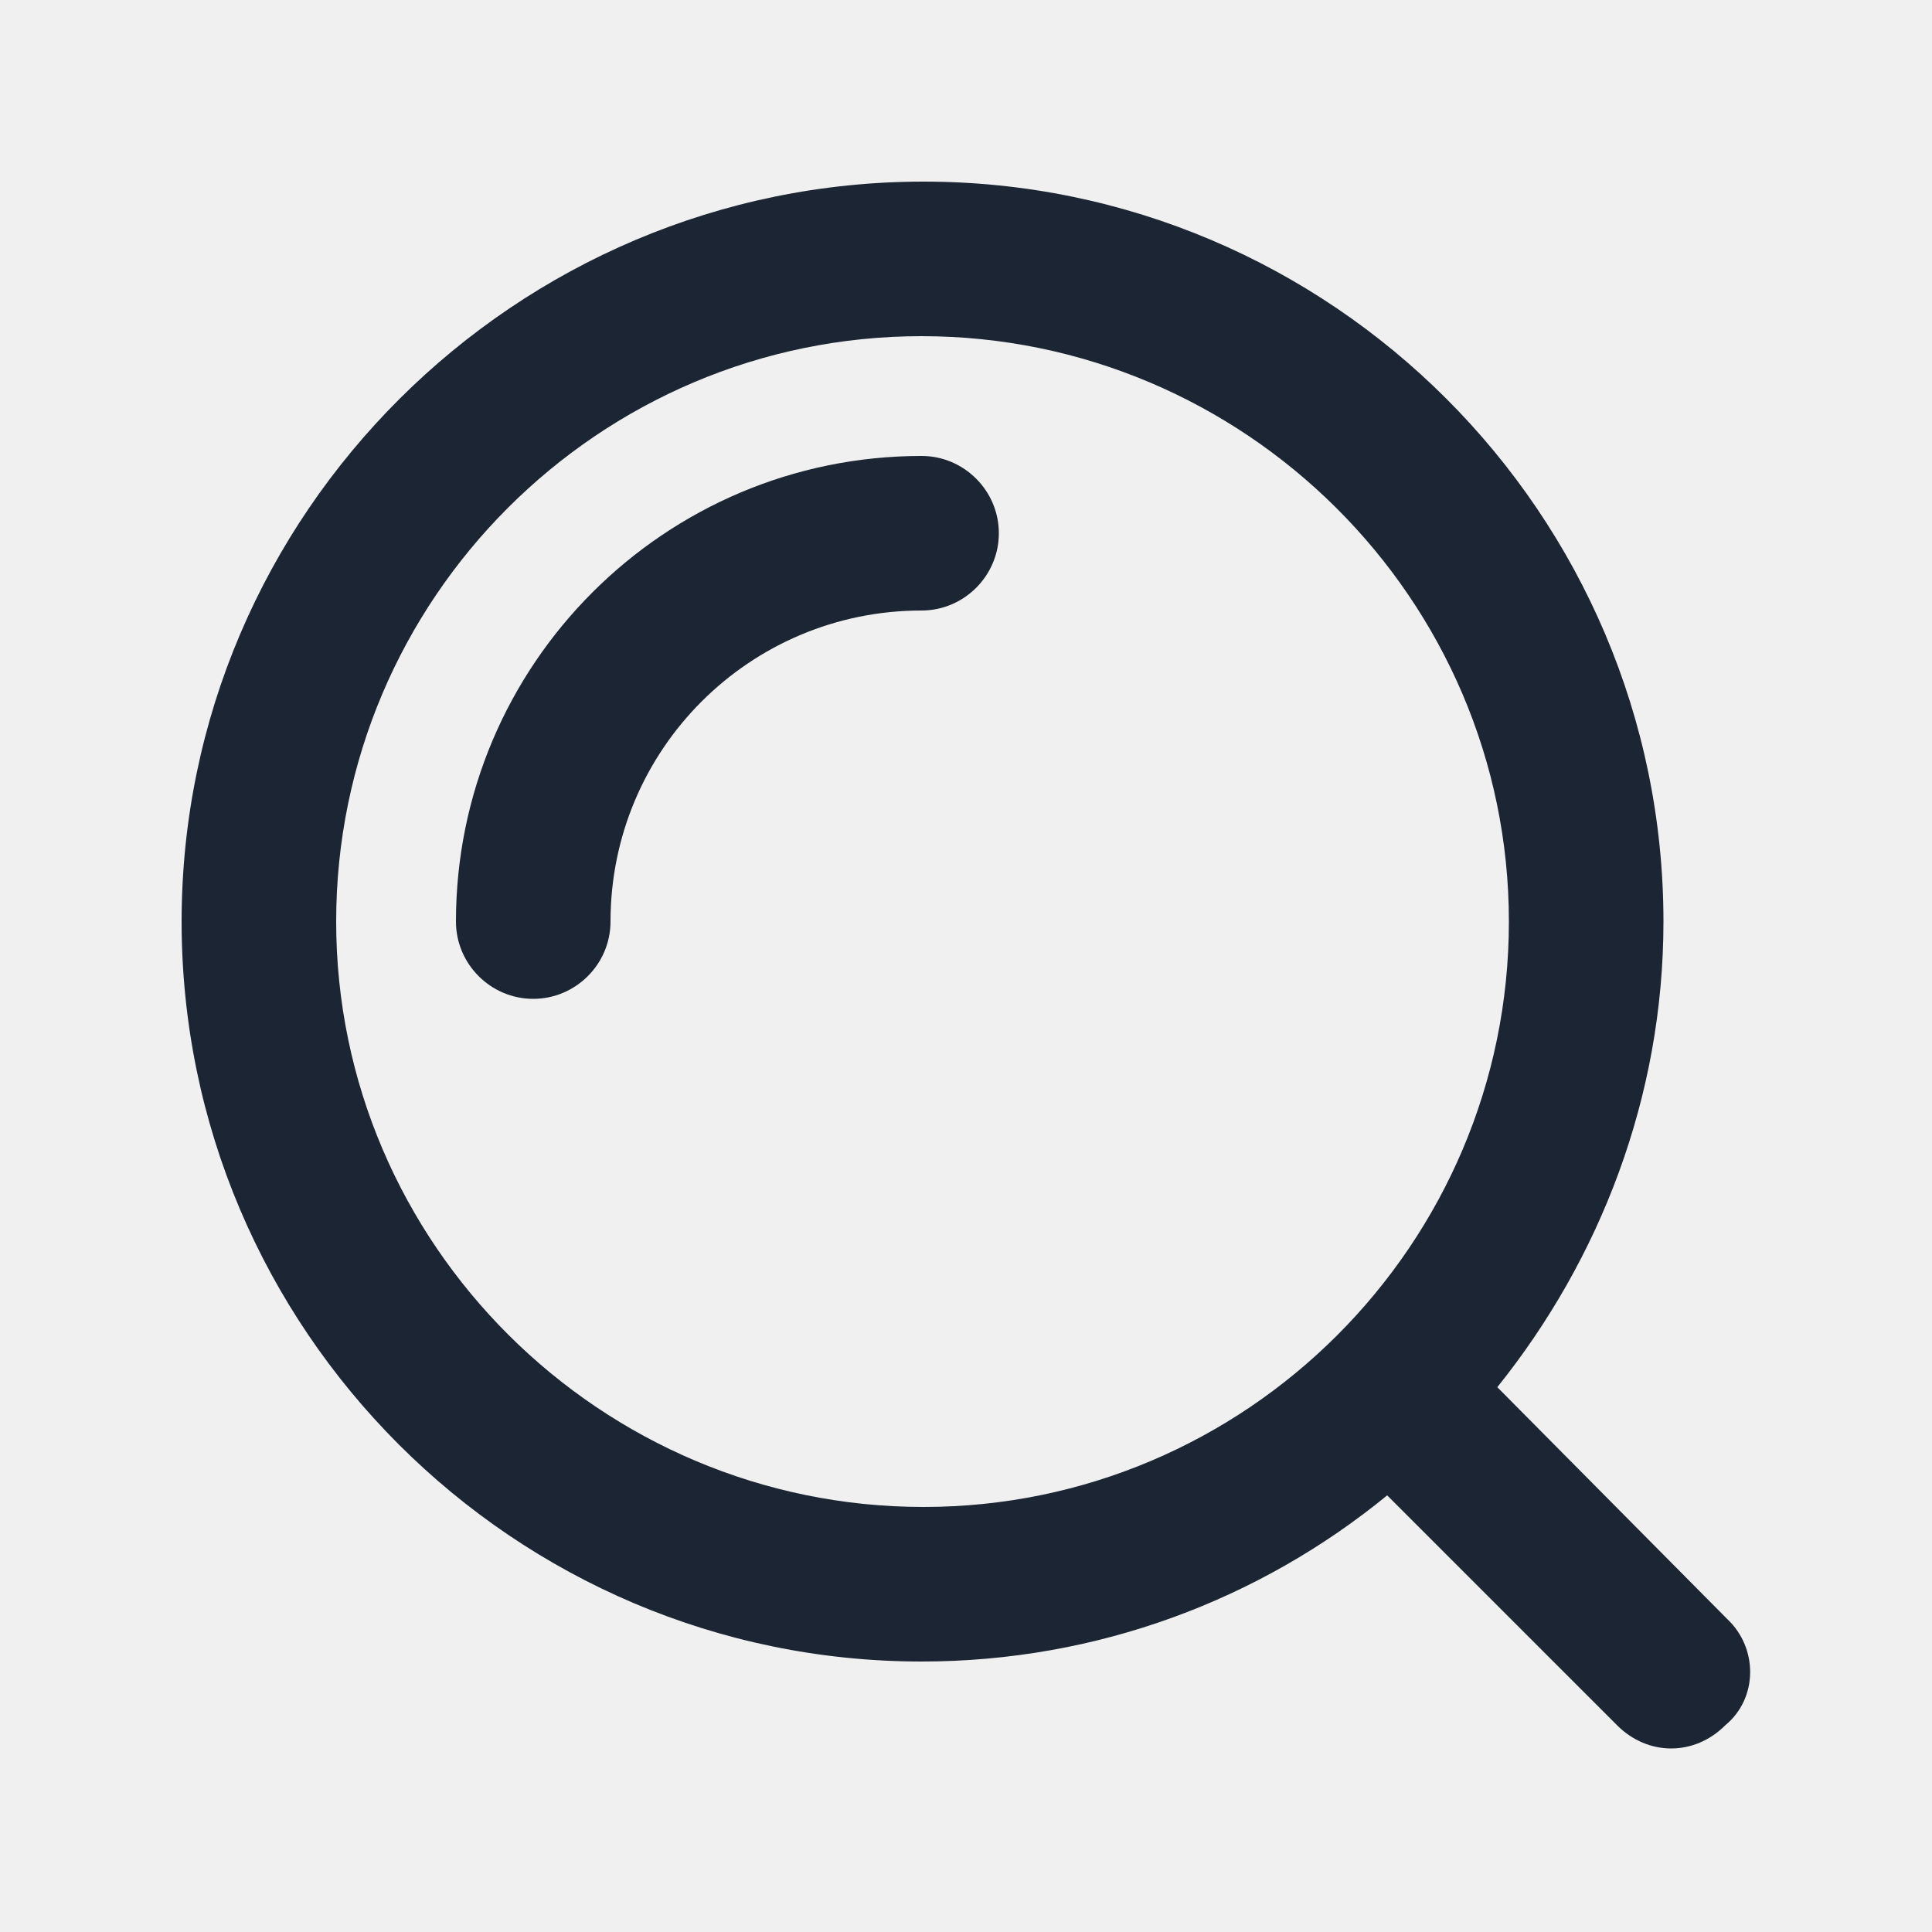
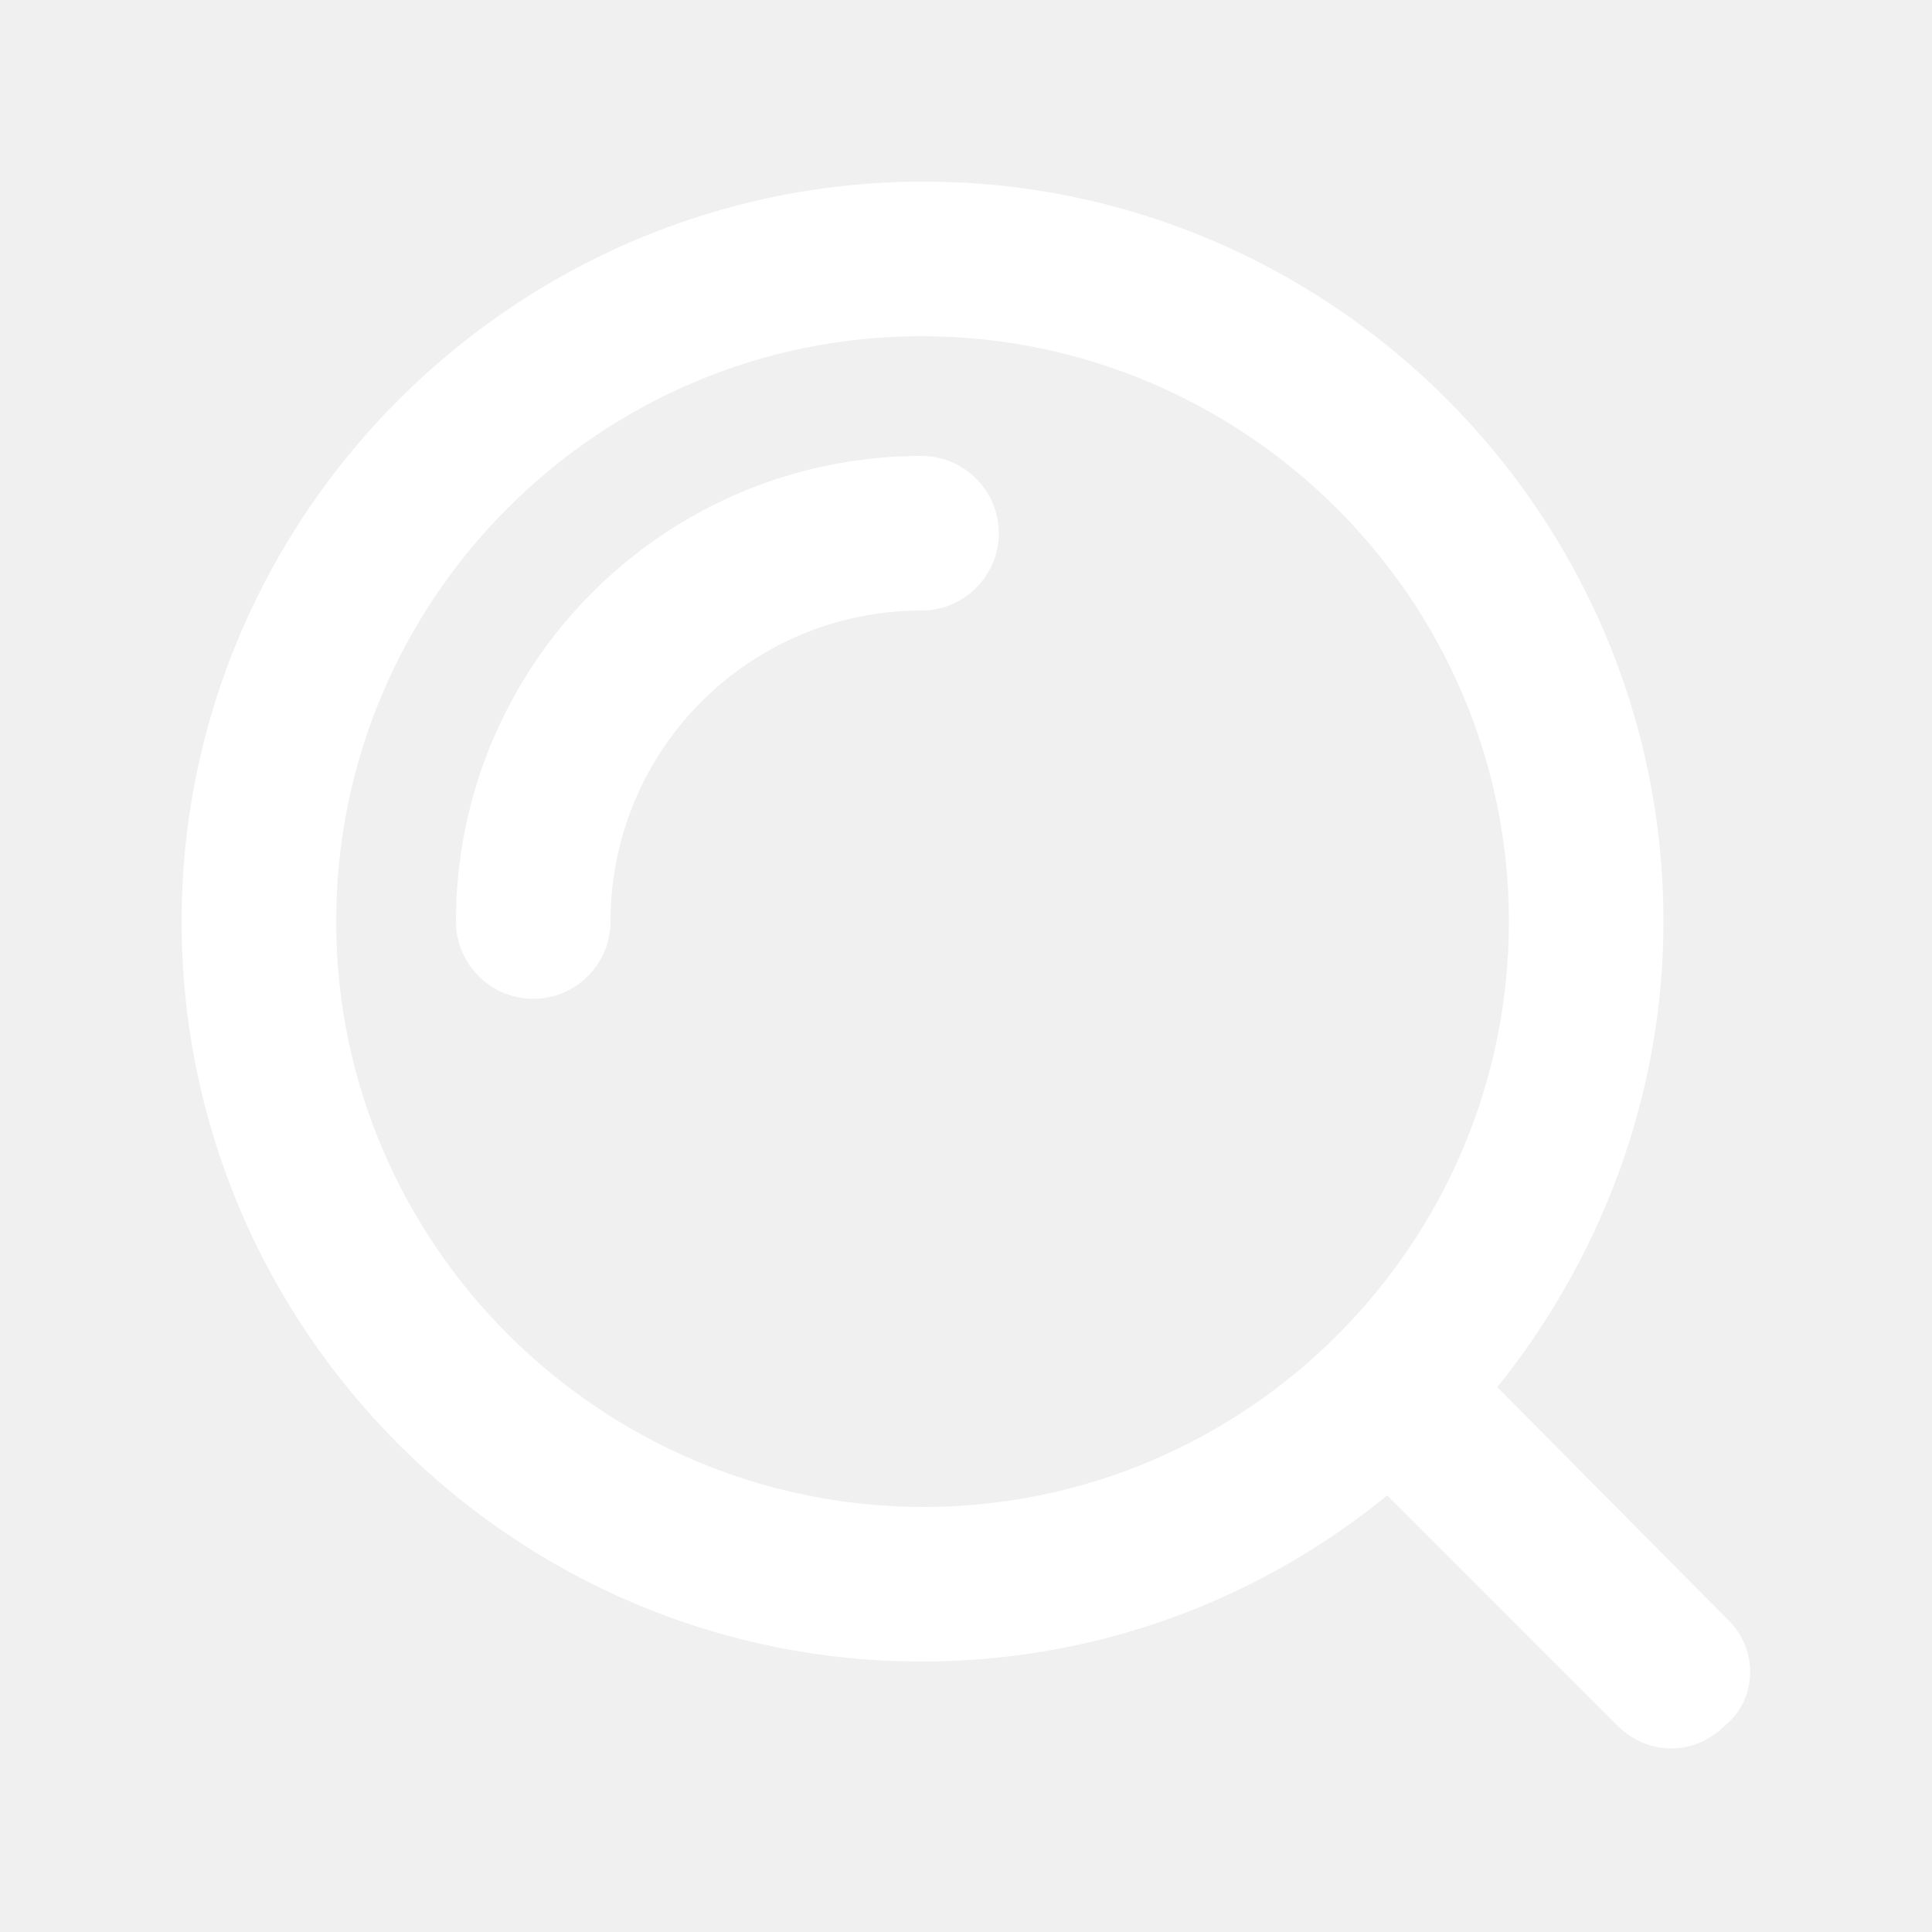
<svg xmlns="http://www.w3.org/2000/svg" version="1.1" id="Livello_1" x="0px" y="0px" viewBox="0 0 100 100" style="enable-background:new 0 0 100 100;" xml:space="preserve">
  <style type="text/css">
	.st0{fill:#1B2533;}
	.st1{fill:#DFEAF8;}
	.st2{fill:#FF6827;}
	.st3{fill:#FFD0C0;}
	.st4{fill:none;stroke:#1B2533;stroke-width:8;stroke-linecap:round;stroke-linejoin:round;stroke-miterlimit:10;}
	.st5{fill:none;stroke:#FFFFFF;stroke-width:8;stroke-linecap:round;stroke-linejoin:round;stroke-miterlimit:10;}
	.st6{fill:none;stroke:#1B2533;stroke-width:5.609;stroke-linecap:round;stroke-linejoin:round;stroke-miterlimit:10;}
	.st7{fill:#1B2533;stroke:#1B2533;stroke-width:5.609;stroke-linecap:round;stroke-linejoin:round;stroke-miterlimit:10;}
+ 	.st8{fill:#FFFFFF;}
</style>
  <rect y="-295.4" class="st0" width="42.5" height="42.5" />
  <rect x="42.5" y="-295.4" class="st1" width="42.5" height="42.5" />
  <rect x="89.7" y="-295.4" class="st2" width="42.5" height="42.5" />
  <rect x="132.2" y="-295.4" class="st3" width="42.5" height="42.5" />
  <g>
    <path class="st2" d="M211.8-290.1v31.9h-31.9v-31.9H211.8 M217.1-295.4h-42.5v42.5h42.5V-295.4L217.1-295.4z" />
  </g>
  <g>
    <path class="st4" d="M-38.2,41v47.6c0,3.1-2.6,5.7-5.7,5.7h-75.8c-3.1,0-5.7-2.6-5.7-5.7V41c0-1.8,0.8-3.4,2.2-4.5l37.9-29.7   c2.1-1.6,5-1.6,7,0l37.9,29.7C-39,37.6-38.2,39.3-38.2,41z" />
    <line class="st4" x1="-108.1" y1="76.2" x2="-55.5" y2="76.2" />
  </g>
  <g>
    <path class="st4" d="M93.6-139v47.6c0,3.1-2.6,5.7-5.7,5.7H12.1c-3.1,0-5.7-2.6-5.7-5.7V-139c0-1.8,0.8-3.4,2.2-4.5l37.9-29.7   c2.1-1.6,5-1.6,7,0l37.9,29.7C92.8-142.4,93.6-140.7,93.6-139z" />
    <line class="st4" x1="23.7" y1="-103.8" x2="76.3" y2="-103.8" />
  </g>
  <path class="st0" d="M360-132.6v31.8c0,2.1-1.7,3.8-3.8,3.8h-50.7c-2.1,0-3.8-1.7-3.8-3.8v-31.8c0-1.2,0.5-2.3,1.5-3l25.3-19.8  c1.4-1.1,3.3-1.1,4.7,0l25.3,19.8C359.5-134.9,360-133.8,360-132.6z" />
  <path class="st4" d="M223.5-136.5v39.3c0,6.9-5.6,12.6-12.5,12.6h-53c-6.9,0-12.6-5.6-12.6-12.6v-53c0-6.9,5.6-12.5,12.6-12.5h39.4" />
  <path class="st4" d="M181.9-140.8l20.4-0.9c0,0-10.7,16.6-26.8,22.3c-16.1,5.7-29.9,3.4-29.9,3.4" />
  <line class="st4" x1="202.2" y1="-122.3" x2="202.2" y2="-141.7" />
  <line class="st4" x1="223.5" y1="-162.6" x2="223.5" y2="-149.8" />
  <line class="st4" x1="223.5" y1="-175.4" x2="223.5" y2="-162.6" />
  <line class="st4" x1="223.5" y1="-162.6" x2="210.7" y2="-162.6" />
  <line class="st4" x1="236.3" y1="-162.6" x2="223.5" y2="-162.6" />
  <path class="st4" d="M369.9-310.8v39.3c0,6.9-5.6,12.6-12.5,12.6h-53c-6.9,0-12.6-5.6-12.6-12.6v-53c0-6.9,5.6-12.5,12.6-12.5h39.4" />
  <path class="st4" d="M328.2-315.1l20.4-0.9c0,0-10.7,16.6-26.8,22.3c-16.1,5.7-29.9,3.4-29.9,3.4" />
  <line class="st4" x1="348.6" y1="-296.6" x2="348.6" y2="-316.1" />
  <line class="st4" x1="369.9" y1="-337" x2="369.9" y2="-324.2" />
  <line class="st4" x1="369.9" y1="-349.8" x2="369.9" y2="-337" />
  <line class="st4" x1="369.9" y1="-337" x2="357.1" y2="-337" />
  <line class="st4" x1="382.7" y1="-337" x2="369.9" y2="-337" />
  <line class="st5" x1="330.9" y1="-123.6" x2="330.9" y2="-110.8" />
  <line class="st5" x1="330.9" y1="-136.4" x2="330.9" y2="-123.6" />
  <line class="st5" x1="330.9" y1="-123.6" x2="318.1" y2="-123.6" />
  <line class="st5" x1="343.7" y1="-123.6" x2="330.9" y2="-123.6" />
  <path class="st4" d="M374.5-139v47.6c0,3.1-2.6,5.7-5.7,5.7H293c-3.1,0-5.7-2.6-5.7-5.7V-139c0-1.8,0.8-3.4,2.2-4.5l37.9-29.7  c2.1-1.6,5-1.6,7,0l37.9,29.7C373.7-142.4,374.5-140.7,374.5-139z" />
  <text transform="matrix(1 0 0 1 26.1114 -193.0808)" class="st0" style="font-family:'GendyRegular'; font-size:18.54px;">HOME</text>
  <text transform="matrix(1 0 0 1 140.8887 -193.0808)" class="st0" style="font-family:'GendyRegular'; font-size:18.54px;">DASHBOARD</text>
  <text transform="matrix(1 0 0 1 313.9998 -193.0808)" class="st0" style="font-family:'GendyRegular'; font-size:18.54px;">ADD</text>
  <g>
    <polyline class="st6" points="456.3,-143.8 456.3,-170.4 512.8,-170.4 512.8,-97.7 456.3,-97.7 456.3,-124.7  " />
    <polygon class="st7" points="512.8,-170.4 477.3,-155.4 477.3,-86.7 512.8,-97.7  " />
    <g>
      <polyline class="st6" points="464.7,-134.1 434.3,-134.1 442.8,-141.3   " />
      <line class="st6" x1="434.3" y1="-134.1" x2="442.8" y2="-126.8" />
    </g>
  </g>
  <g>
    <g>
-       <path class="st0" d="M628.9-132c-0.4,0-0.9-0.1-1.3-0.2l-44.9-15.4c-1.6-0.6-2.7-2.1-2.7-3.8c0-1.7,1.1-3.2,2.7-3.8l44.9-15.4    c0.8-0.3,1.8-0.3,2.6,0l44.9,15.4c1.6,0.6,2.7,2.1,2.7,3.8s-1.1,3.2-2.7,3.8l-44.9,15.4C629.8-132.1,629.3-132,628.9-132z     M596.3-151.4l32.6,11.2l32.6-11.2l-32.6-11.2L596.3-151.4z" />
+       <path class="st0" d="M628.9-132c-0.4,0-0.9-0.1-1.3-0.2l-44.9-15.4c-1.6-0.6-2.7-2.1-2.7-3.8s1.1-3.2,2.7-3.8l44.9-15.4    c0.8-0.3,1.8-0.3,2.6,0l44.9,15.4c1.6,0.6,2.7,2.1,2.7,3.8s-1.1,3.2-2.7,3.8l-44.9,15.4C629.8-132.1,629.3-132,628.9-132z     M596.3-151.4l32.6,11.2l32.6-11.2l-32.6-11.2L596.3-151.4z" />
    </g>
    <g>
      <path class="st0" d="M628.9-110.6c-0.4,0-0.9-0.1-1.3-0.2l-44.9-15.4c-2.1-0.7-3.2-3-2.5-5.1s3-3.2,5.1-2.5l43.6,14.9l43.6-14.9    c2.1-0.7,4.4,0.4,5.1,2.5c0.7,2.1-0.4,4.4-2.5,5.1l-44.9,15.4C629.8-110.7,629.3-110.6,628.9-110.6z" />
    </g>
    <g>
      <path class="st0" d="M628.9-89.2c-0.4,0-0.9-0.1-1.3-0.2l-44.9-15.4c-2.1-0.7-3.2-3-2.5-5.1s3-3.2,5.1-2.5l43.6,14.9l43.6-14.9    c2.1-0.7,4.4,0.4,5.1,2.5c0.7,2.1-0.4,4.4-2.5,5.1l-44.9,15.4C629.8-89.3,629.3-89.2,628.9-89.2z" />
    </g>
  </g>
  <g>
    <polygon class="st4" points="673.8,-295.5 628.9,-280.1 584,-295.5 628.9,-310.9  " />
    <polyline class="st4" points="673.8,-274.1 628.9,-258.7 584,-274.1  " />
    <polyline class="st4" points="673.8,-252.7 628.9,-237.3 584,-252.7  " />
  </g>
  <g>
-     <path class="st0" d="M89.4,83.8L77.5,71.8c5.3-6.6,8.6-15,8.6-24.1c0-21.1-17.2-38.3-38.3-38.3S9.4,26.6,9.4,47.7   c0,21.1,17.2,38.3,38.3,38.3c9.1,0,17.5-3.2,24.1-8.6l11.9,11.9c0.8,0.8,1.8,1.2,2.8,1.2s2-0.4,2.8-1.2C91,87.9,91,85.3,89.4,83.8z    M17.4,47.7C17.4,31,31,17.4,47.7,17.4S78.1,31,78.1,47.7c0,16.7-13.6,30.3-30.3,30.3S17.4,64.4,17.4,47.7z" />
-     <path class="st0" d="M47.7,23.6c-13.3,0-24.1,10.8-24.1,24.1c0,2.2,1.8,4,4,4s4-1.8,4-4c0-8.9,7.2-16.1,16.1-16.1c2.2,0,4-1.8,4-4   S49.9,23.6,47.7,23.6z" />
+     <path class="st8" d="M89.4,83.8l-11.9-12c5.3-6.6,8.6-15,8.6-24.1c0-21.1-17.2-38.3-38.3-38.3S9.4,26.6,9.4,47.7S26.6,86,47.7,86   c9.1,0,17.5-3.2,24.1-8.6l11.9,11.9c0.8,0.8,1.8,1.2,2.8,1.2s2-0.4,2.8-1.2C91,87.9,91,85.3,89.4,83.8z M17.4,47.7   C17.4,31,31,17.4,47.7,17.4S78.1,31,78.1,47.7S64.5,78,47.8,78S17.4,64.4,17.4,47.7z" />
+     <path class="st8" d="M47.7,23.6c-13.3,0-24.1,10.8-24.1,24.1c0,2.2,1.8,4,4,4s4-1.8,4-4c0-8.9,7.2-16.1,16.1-16.1c2.2,0,4-1.8,4-4   S49.9,23.6,47.7,23.6z" />
  </g>
  <circle class="st4" cx="47.7" cy="203.8" r="34.3" />
  <line class="st4" x1="72" y1="228.1" x2="86.6" y2="242.7" />
  <path class="st4" d="M47.7,183.7c-11.1,0-20.1,9-20.1,20.1" />
</svg>
